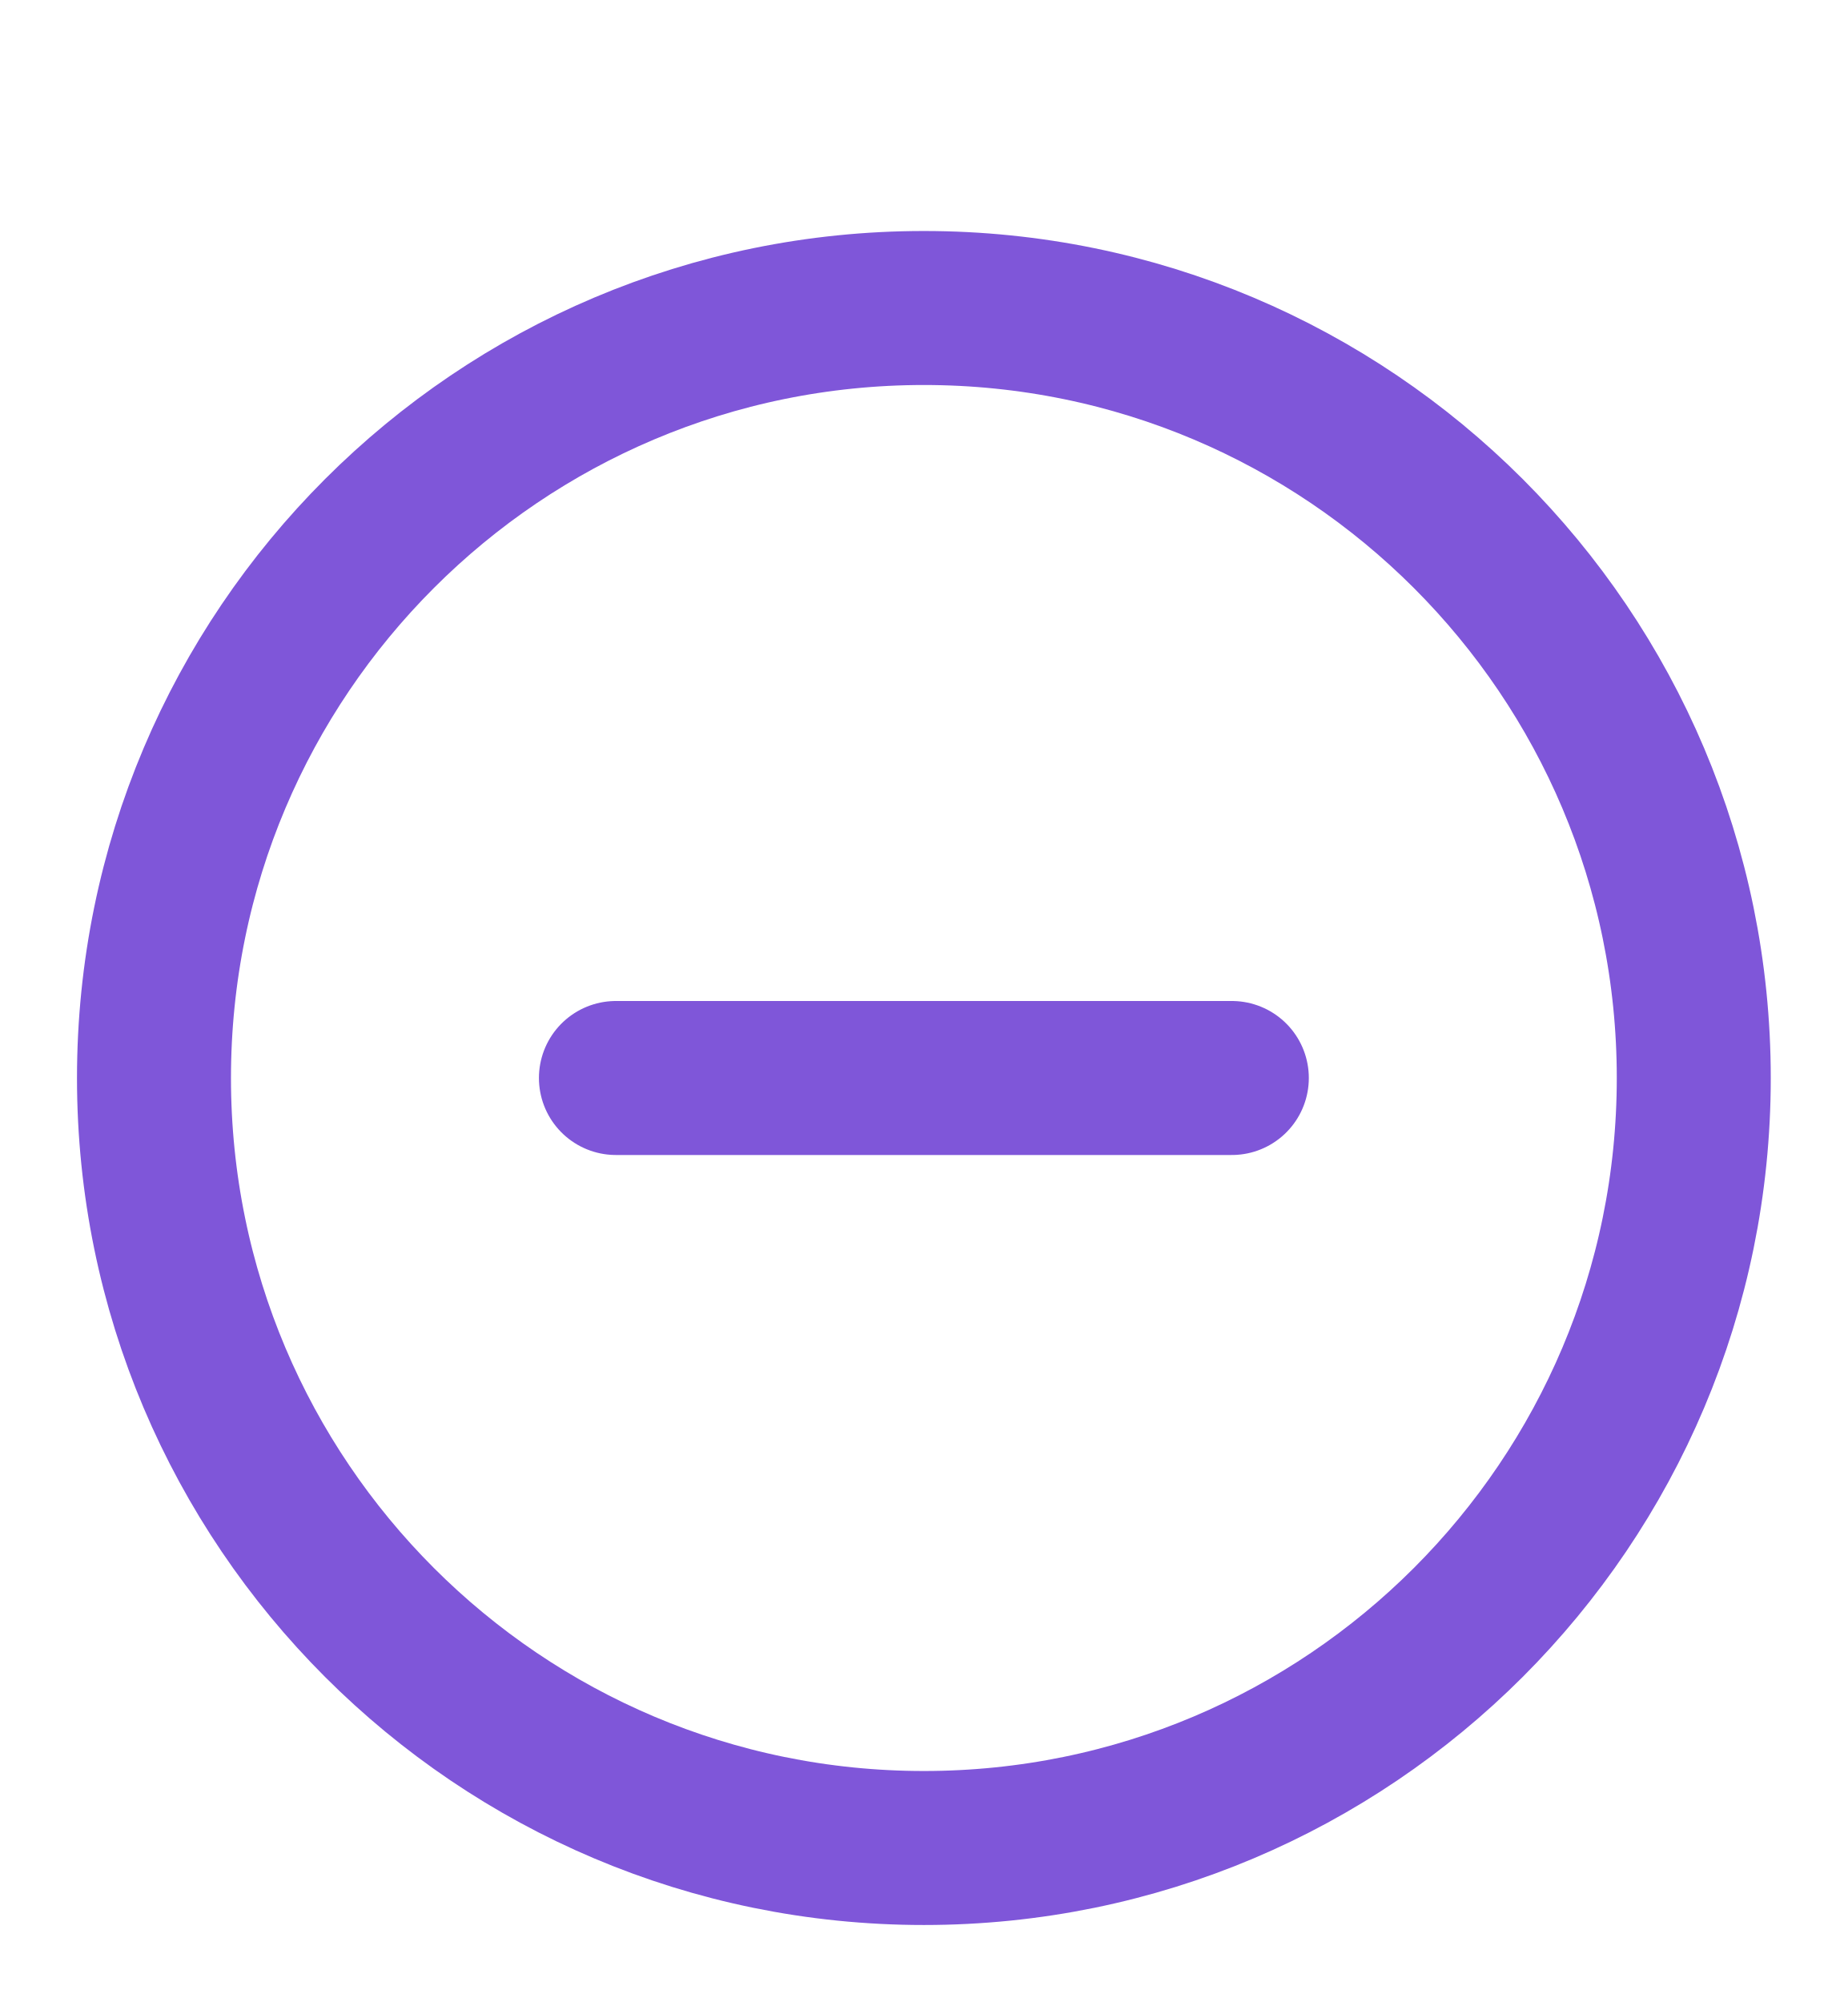
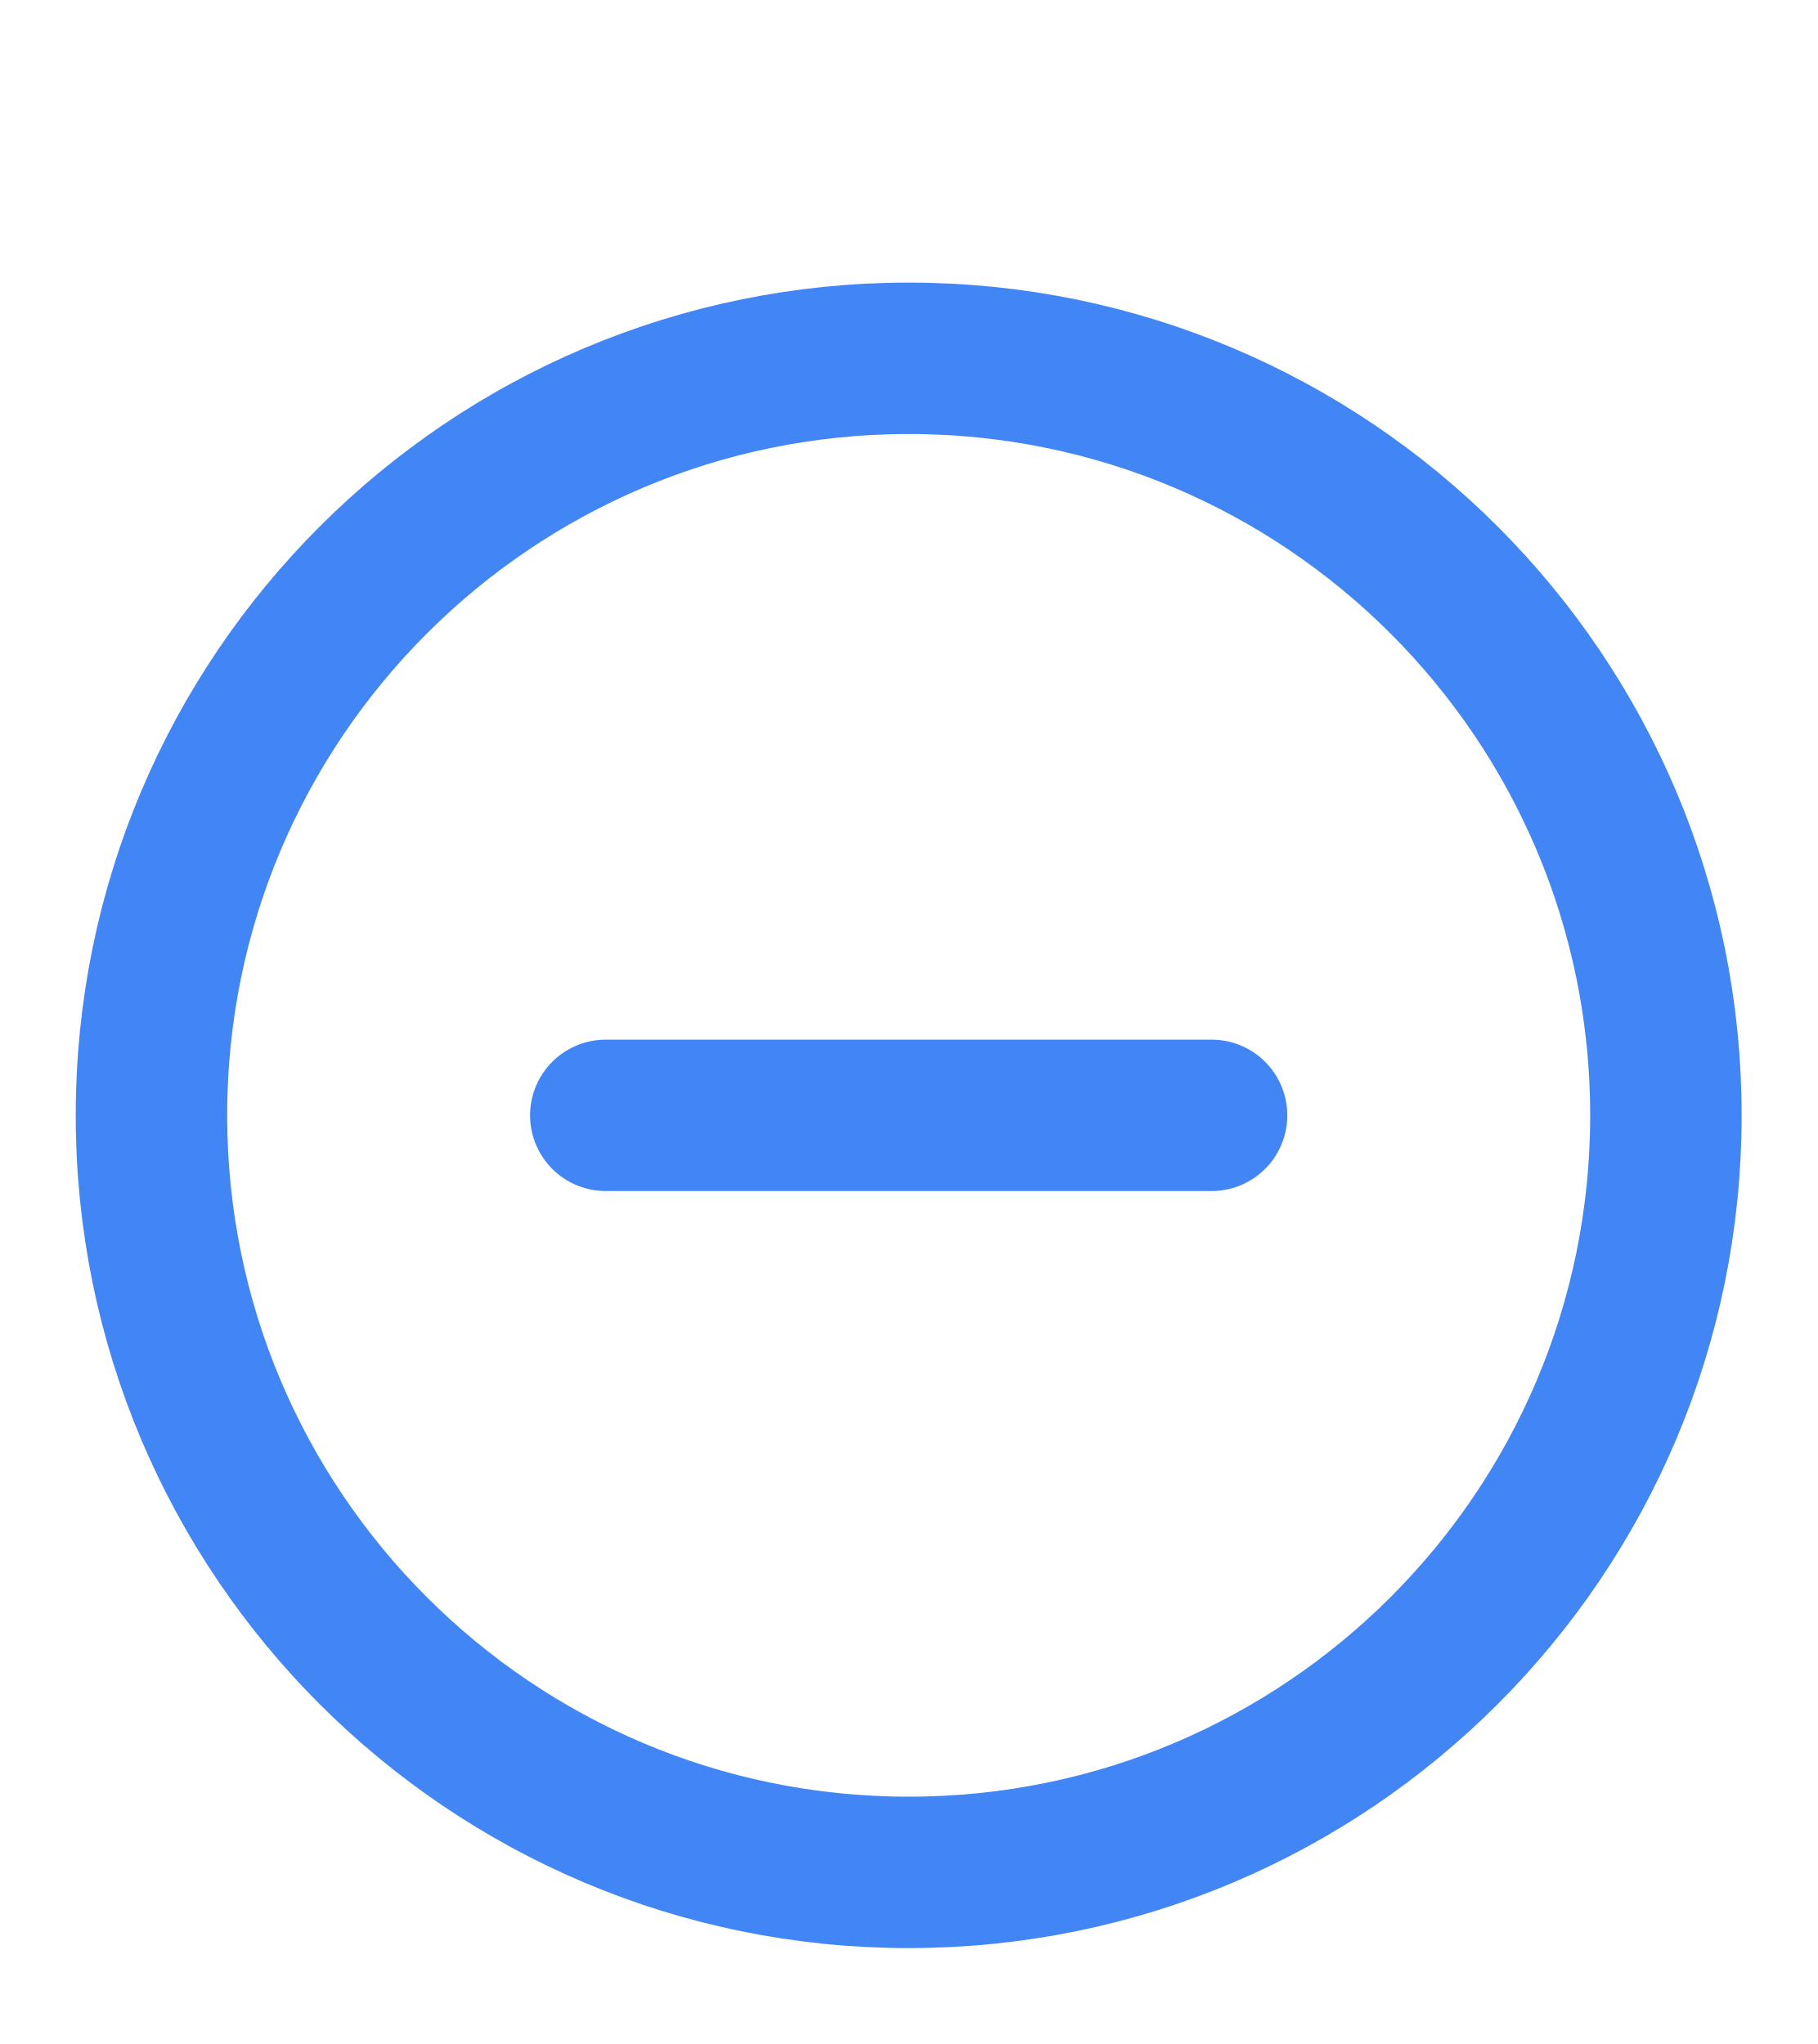
- <svg xmlns="http://www.w3.org/2000/svg" width="24" height="26" viewBox="0 0 24 26" fill="none">
-   <path d="M8 14H16M22 14C22 19.523 17.523 24 12 24C6.477 24 2 19.523 2 14C2 8.477 6.477 4 12 4C17.523 4 22 8.477 22 14Z" stroke="#7F56D9" stroke-width="2" stroke-linecap="round" stroke-linejoin="round" />
+ <svg xmlns="http://www.w3.org/2000/svg" width="24" height="27" viewBox="0 0 24 27" fill="none">
+   <path d="M8 14.733H16M22 14.733C22 20.256 17.523 24.733 12 24.733C6.477 24.733 2 20.256 2 14.733C2 9.211 6.477 4.733 12 4.733C17.523 4.733 22 9.211 22 14.733Z" stroke="#4285F4" stroke-width="2" stroke-linecap="round" stroke-linejoin="round" />
</svg>
